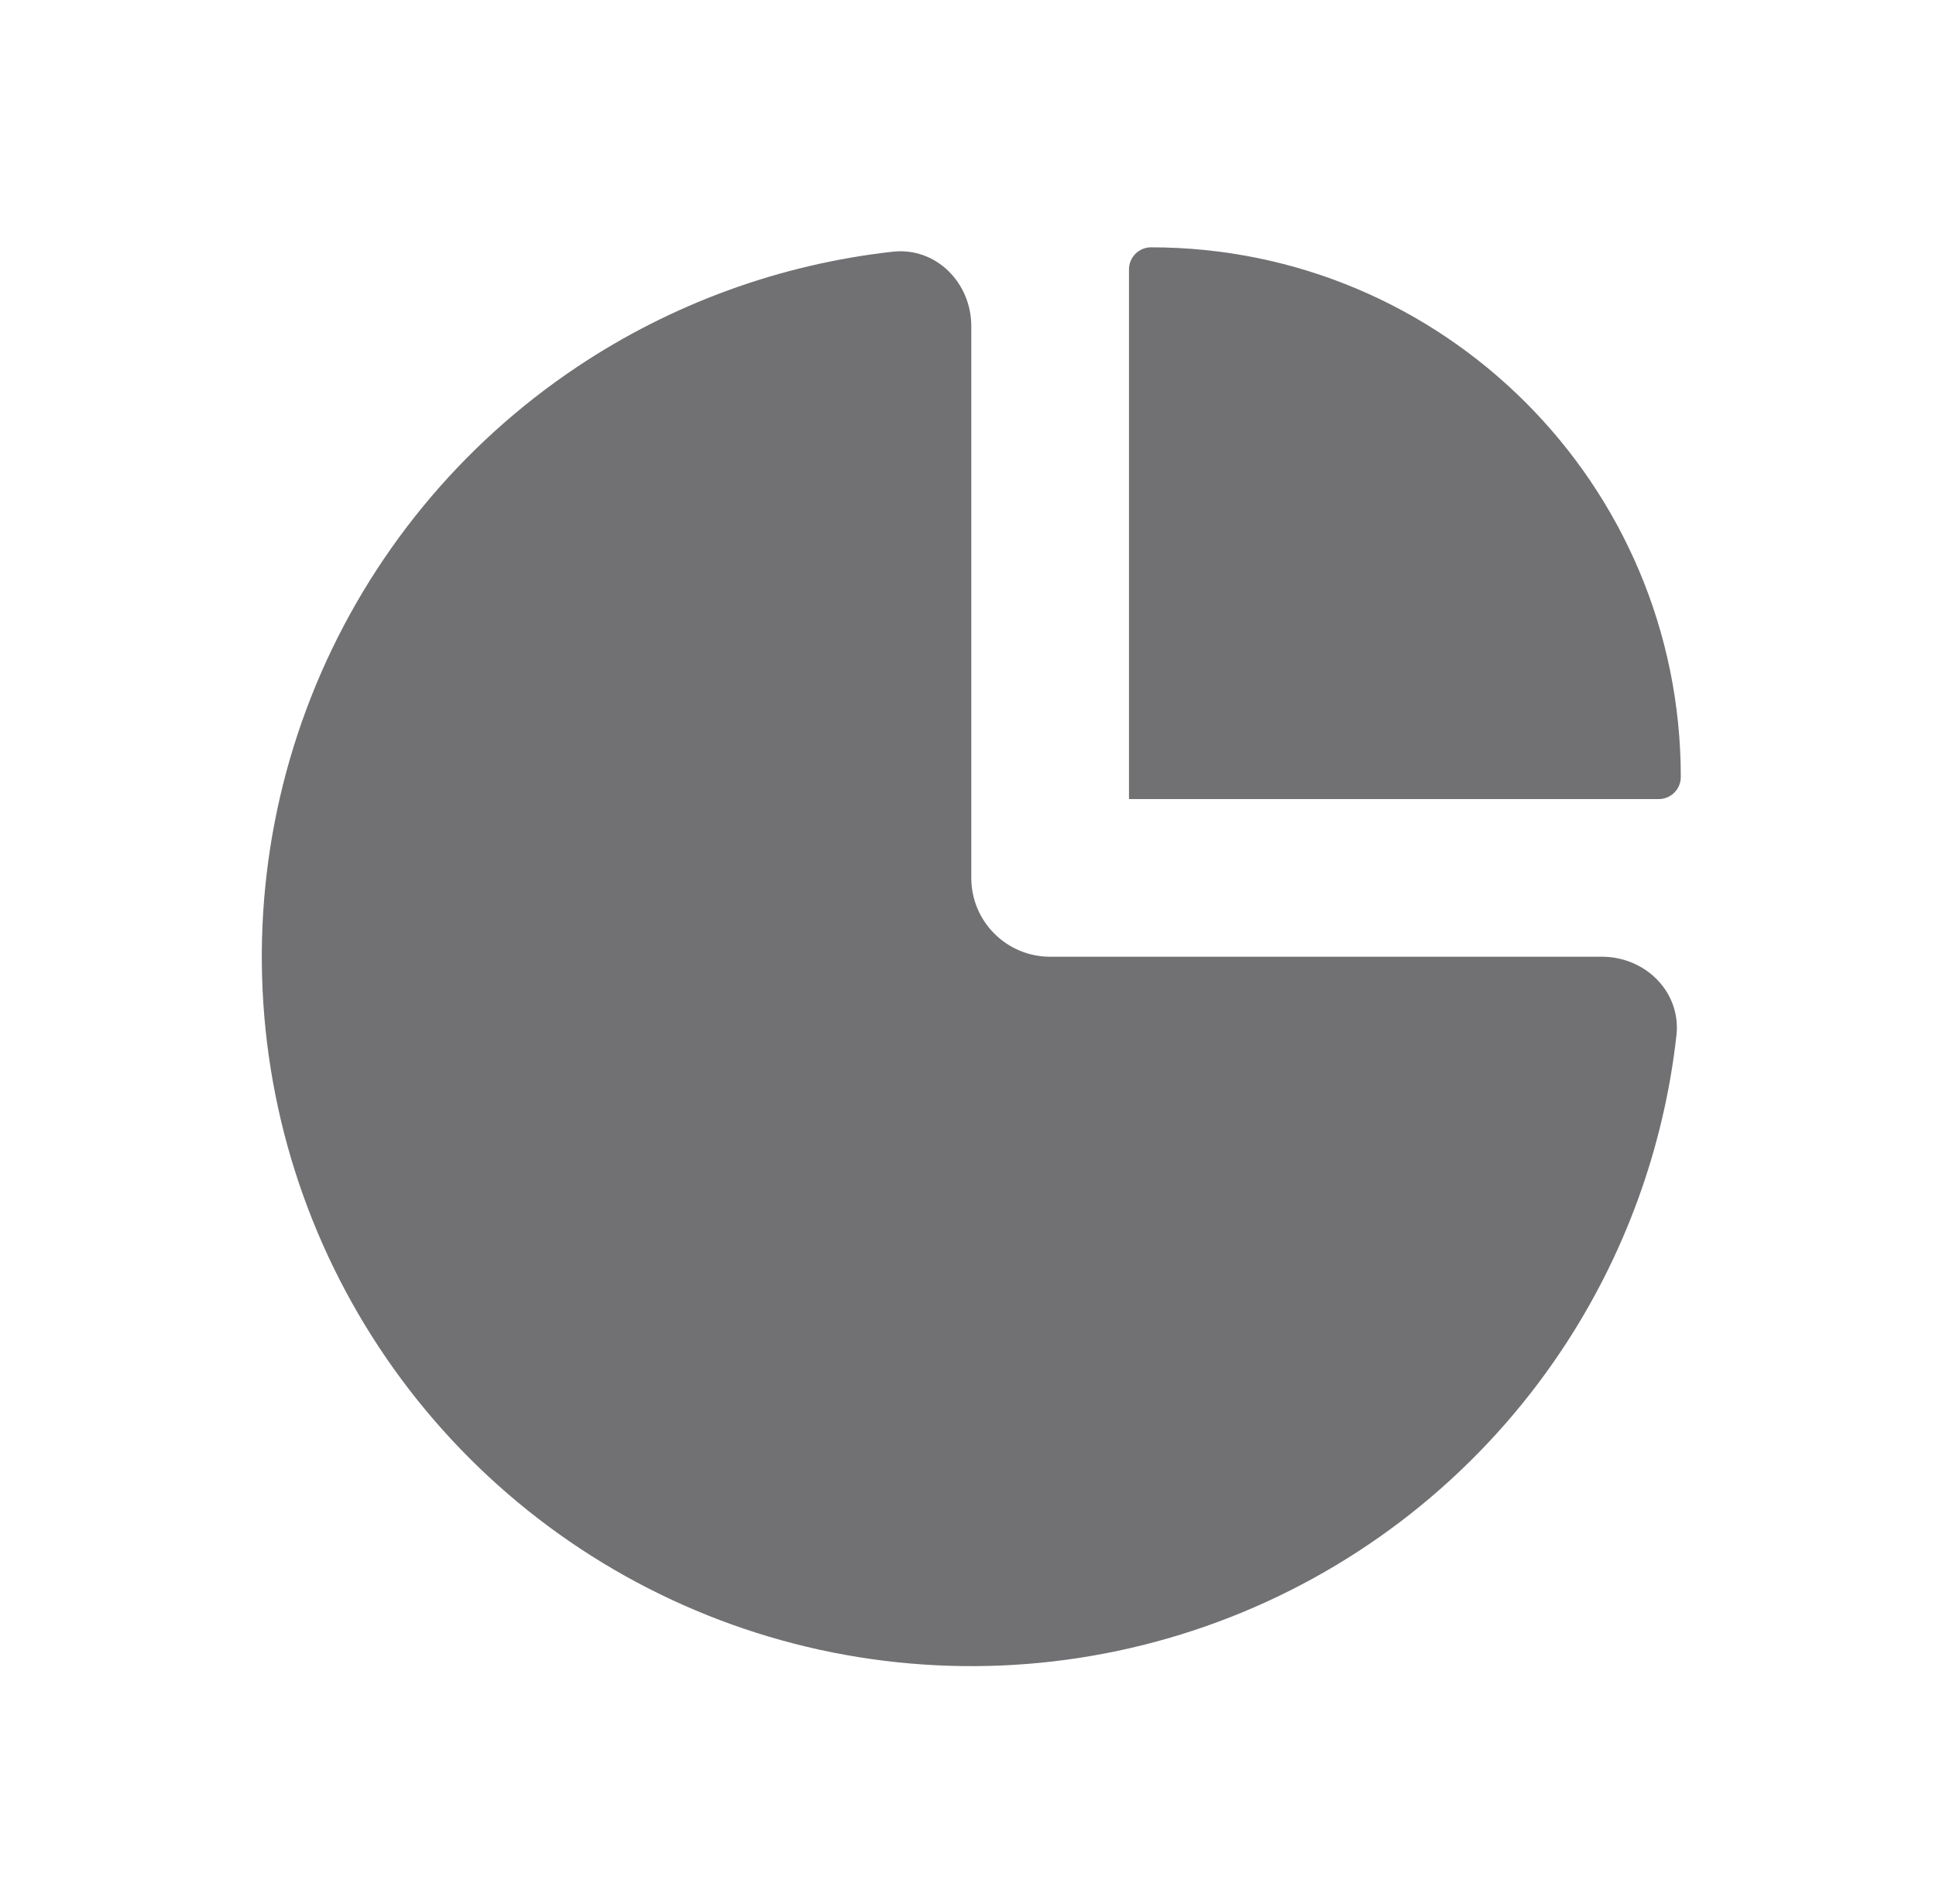
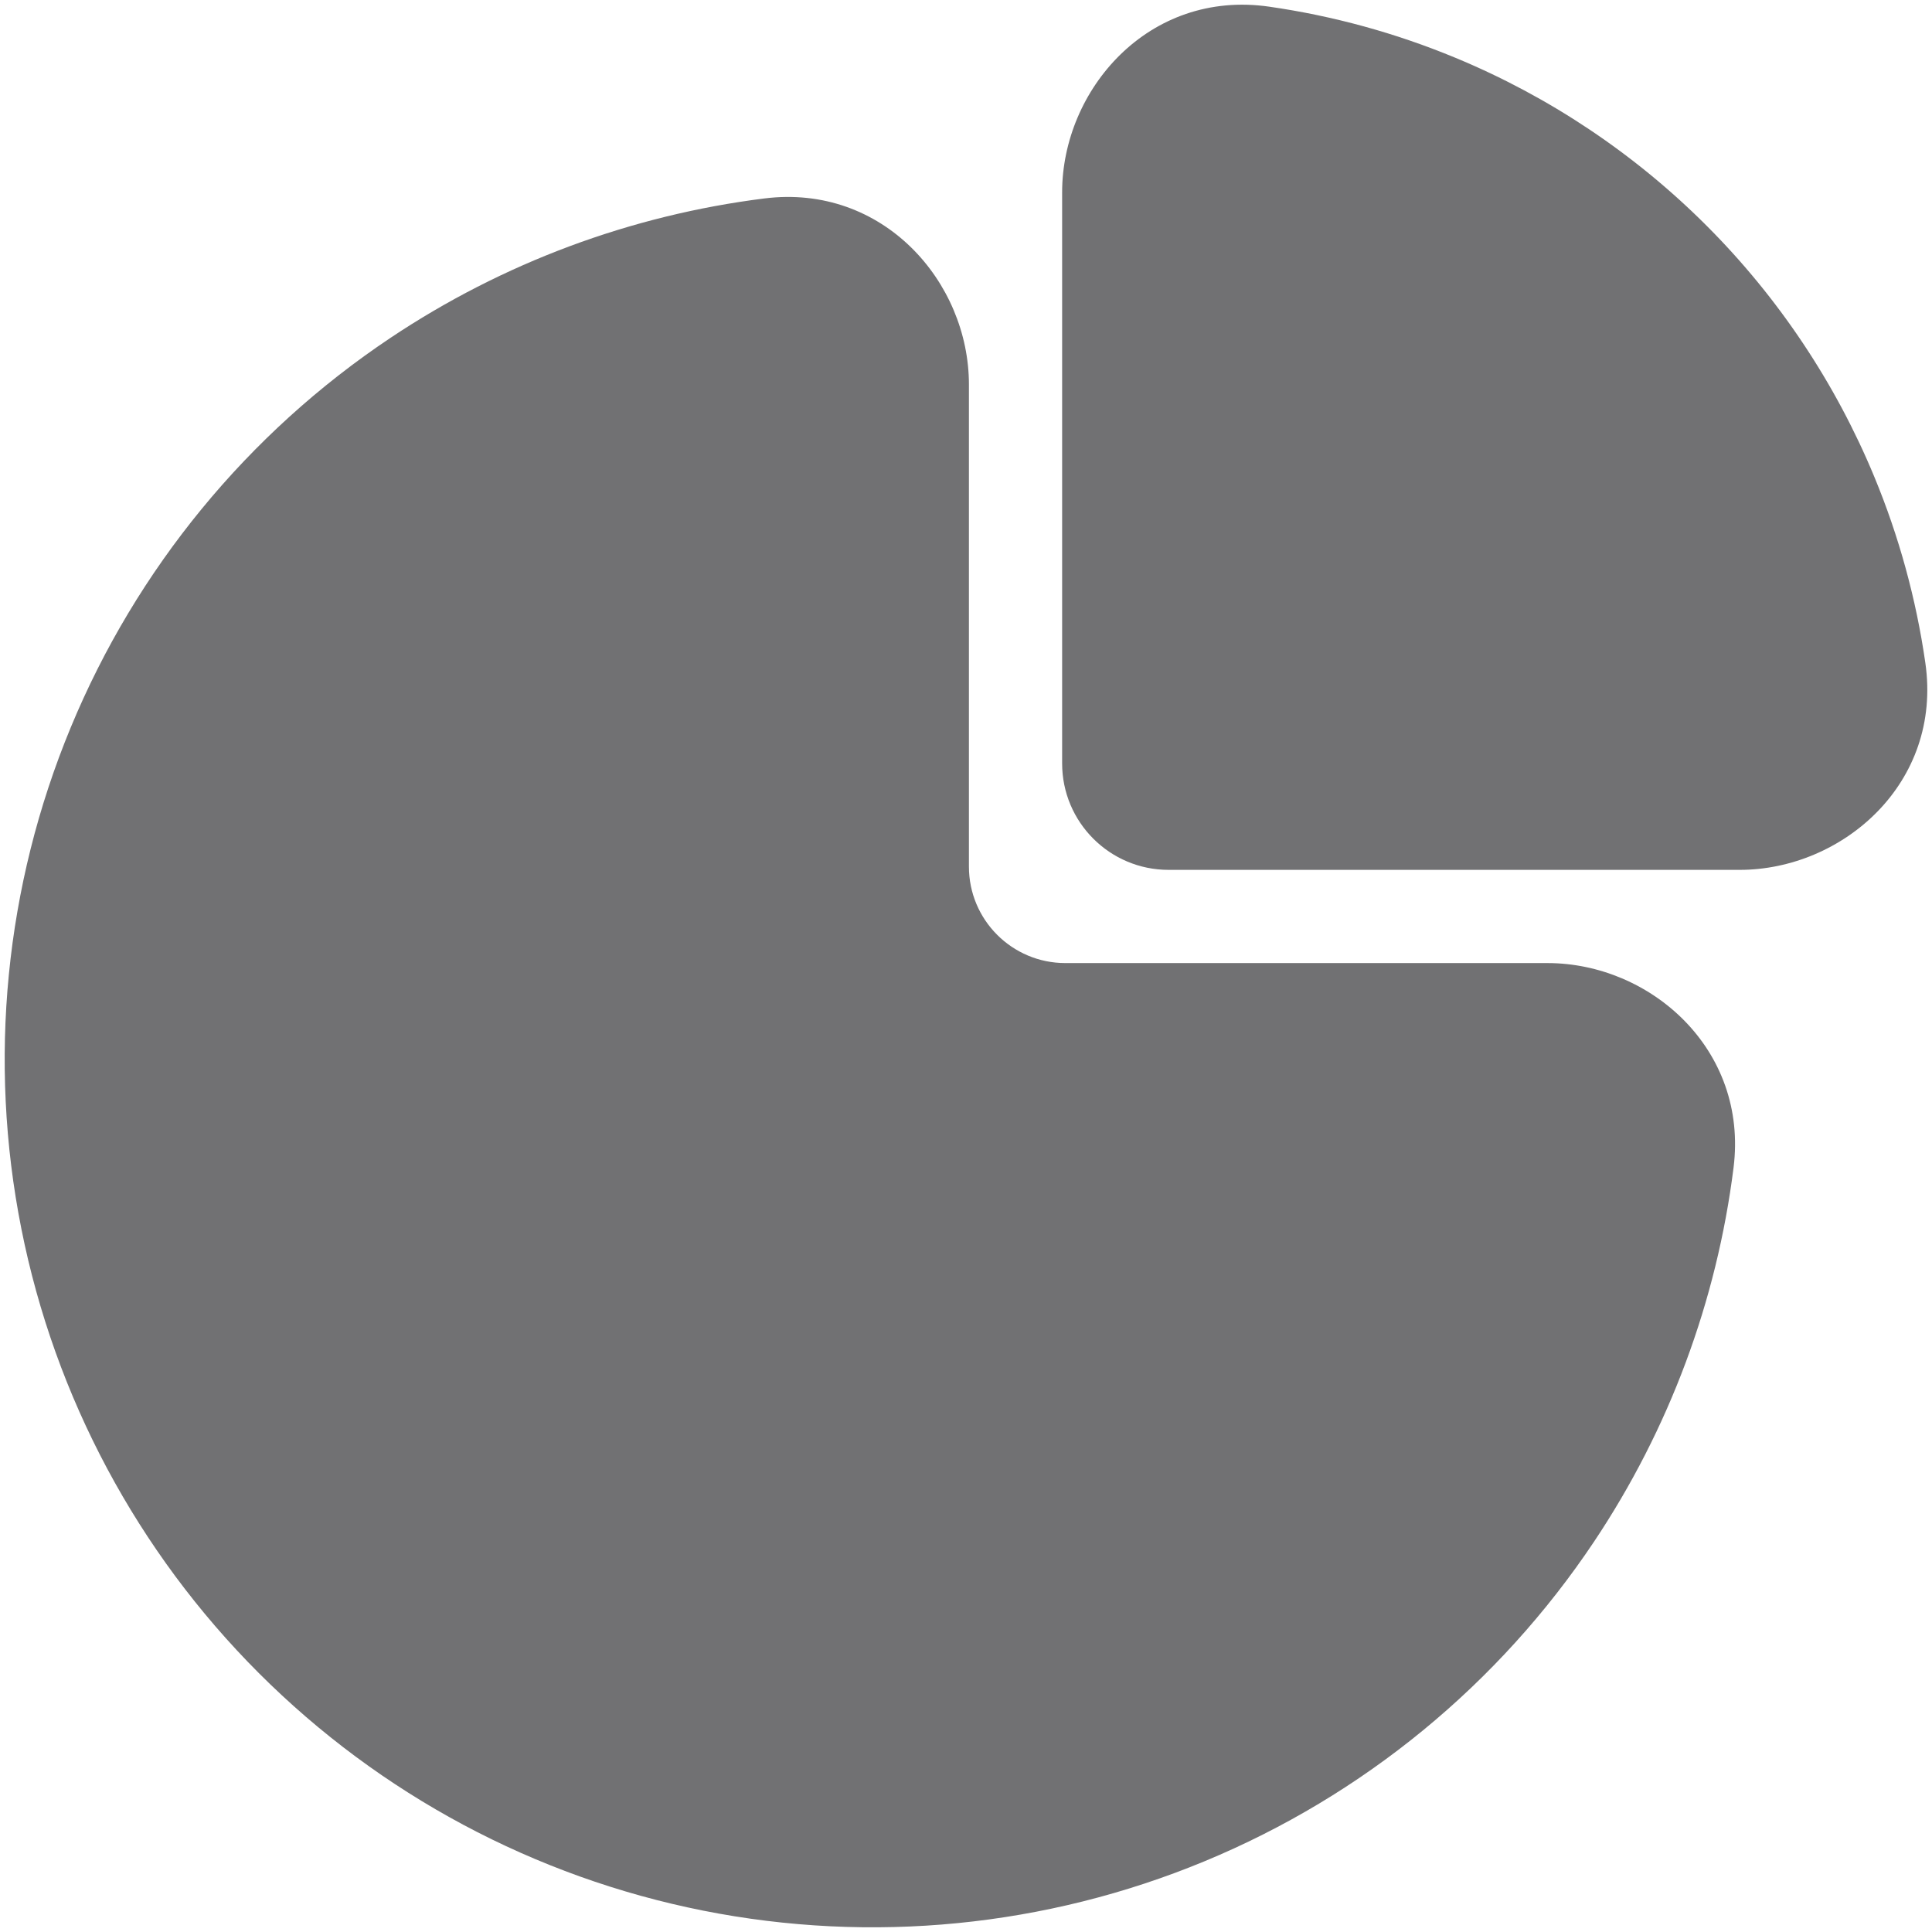
- <svg xmlns="http://www.w3.org/2000/svg" width="60" height="59" viewBox="0 0 60 59" fill="none">
-   <g id="iconixto/solid/pie-chart">
-     <g id="icon">
-       <path d="M34.989 24.768V8.35C34.989 7.972 35.295 7.666 35.673 7.666C44.74 7.666 52.091 15.017 52.091 24.084C52.091 24.462 51.785 24.768 51.407 24.768H34.989Z" fill="#363538" fill-opacity="0.7" />
-       <path d="M51.956 32.093C52.105 30.752 50.997 29.655 49.648 29.655H32.546C31.196 29.655 30.102 28.561 30.102 27.212V10.109C30.102 8.76 29.005 7.652 27.664 7.802C24.178 8.191 20.823 9.41 17.886 11.372C14.27 13.788 11.452 17.222 9.788 21.24C8.123 25.258 7.688 29.679 8.536 33.944C9.385 38.21 11.479 42.128 14.554 45.203C17.629 48.278 21.547 50.372 25.813 51.221C30.078 52.069 34.499 51.634 38.517 49.969C42.535 48.305 45.969 45.487 48.385 41.871C50.347 38.934 51.566 35.579 51.956 32.093Z" fill="#363538" fill-opacity="0.7" />
-     </g>
-   </g>
+ <svg xmlns="http://www.w3.org/2000/svg" width="103" height="103" viewBox="0 0 103 103" fill="none">
+   <path fill-rule="evenodd" clip-rule="evenodd" d="M51.656 20.5C51.656 15.023 47.068 9.786 40.747 10.58C33.641 11.473 26.811 14.008 20.812 18.016C13.203 23.1 7.273 30.326 3.772 38.78C0.27 47.233 -0.646 56.536 1.139 65.51C2.924 74.485 7.331 82.729 13.801 89.199C20.271 95.669 28.515 100.076 37.489 101.861C46.464 103.646 55.767 102.73 64.22 99.228C72.674 95.727 79.9 89.797 84.984 82.188C88.992 76.189 91.527 69.359 92.42 62.253C93.214 55.932 87.977 51.344 82.5 51.344H56.797C53.958 51.344 51.656 49.042 51.656 46.203V20.5Z" fill="#363538" fill-opacity="0.7" />
+   <path fill-rule="evenodd" clip-rule="evenodd" d="M67.662 0.355C61.23 -0.57 56.625 4.79 56.625 10.254V40.699C56.625 43.834 59.166 46.375 62.301 46.375L92.746 46.375C98.21 46.375 103.57 41.77 102.645 35.338C102.156 31.938 101.244 28.605 99.924 25.418C97.849 20.409 94.808 15.858 90.975 12.025C87.142 8.192 82.591 5.151 77.582 3.077C74.395 1.756 71.062 0.844 67.662 0.355Z" fill="#363538" fill-opacity="0.7" />
</svg>
